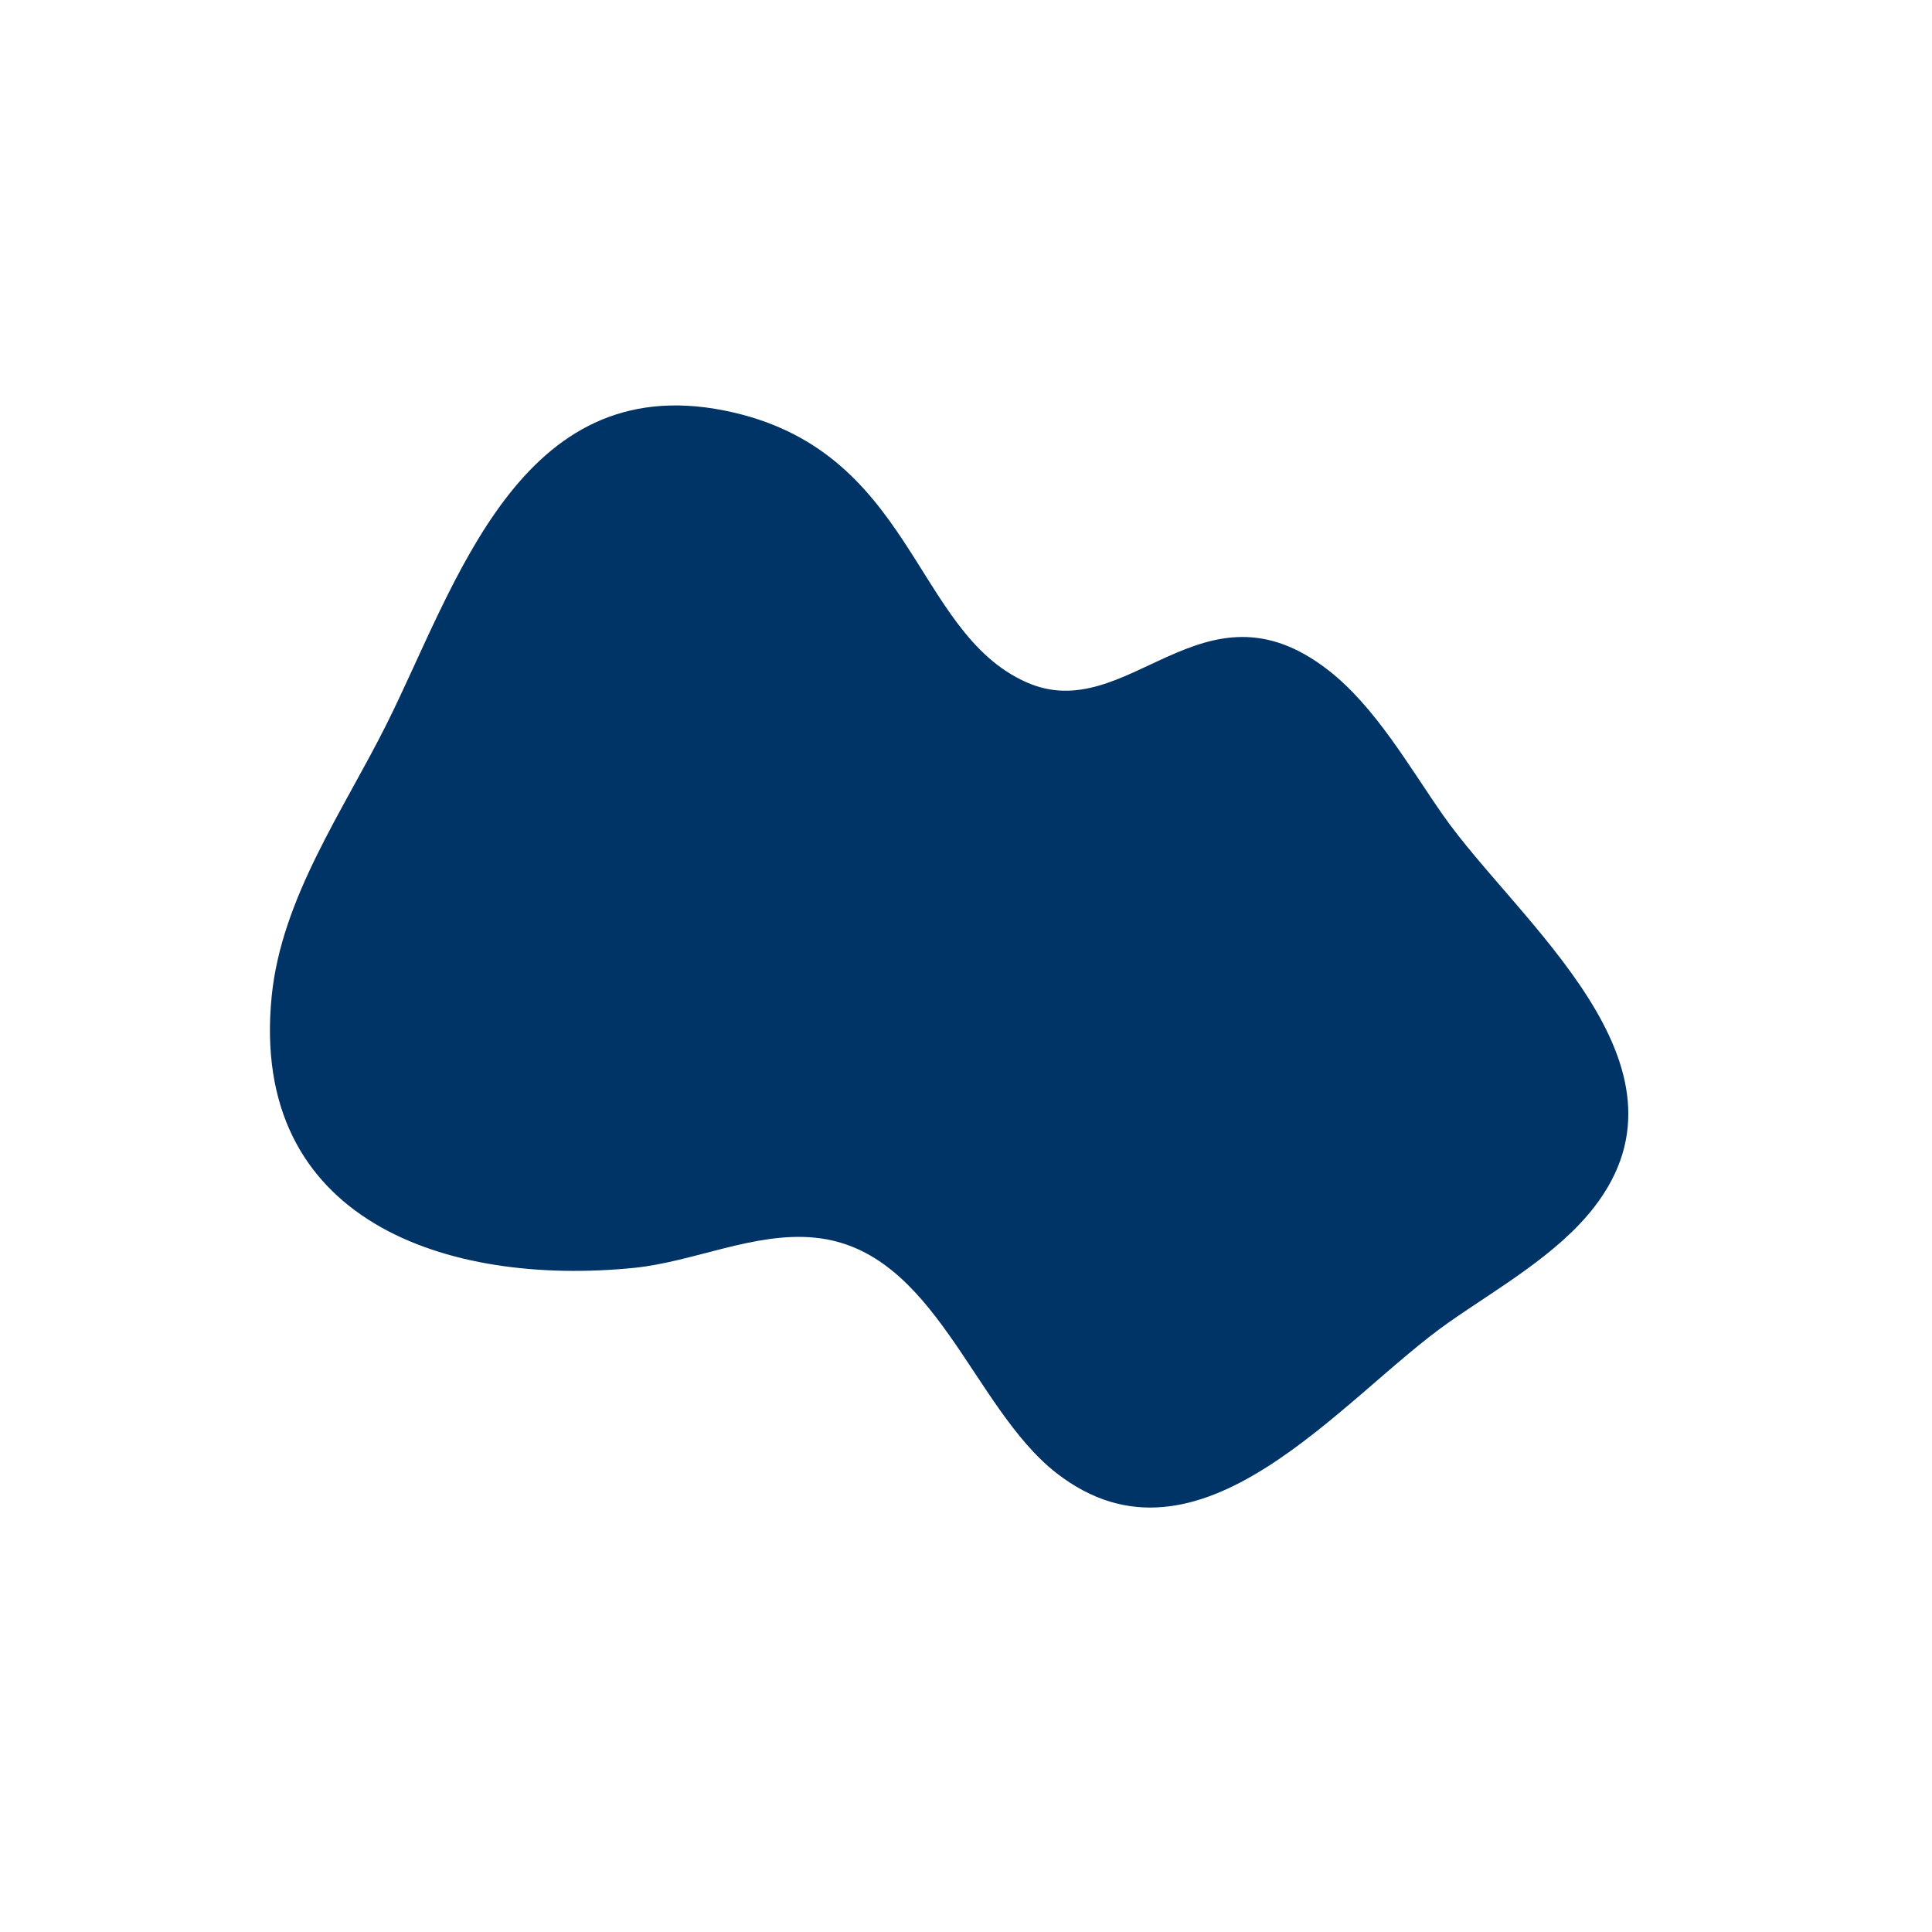
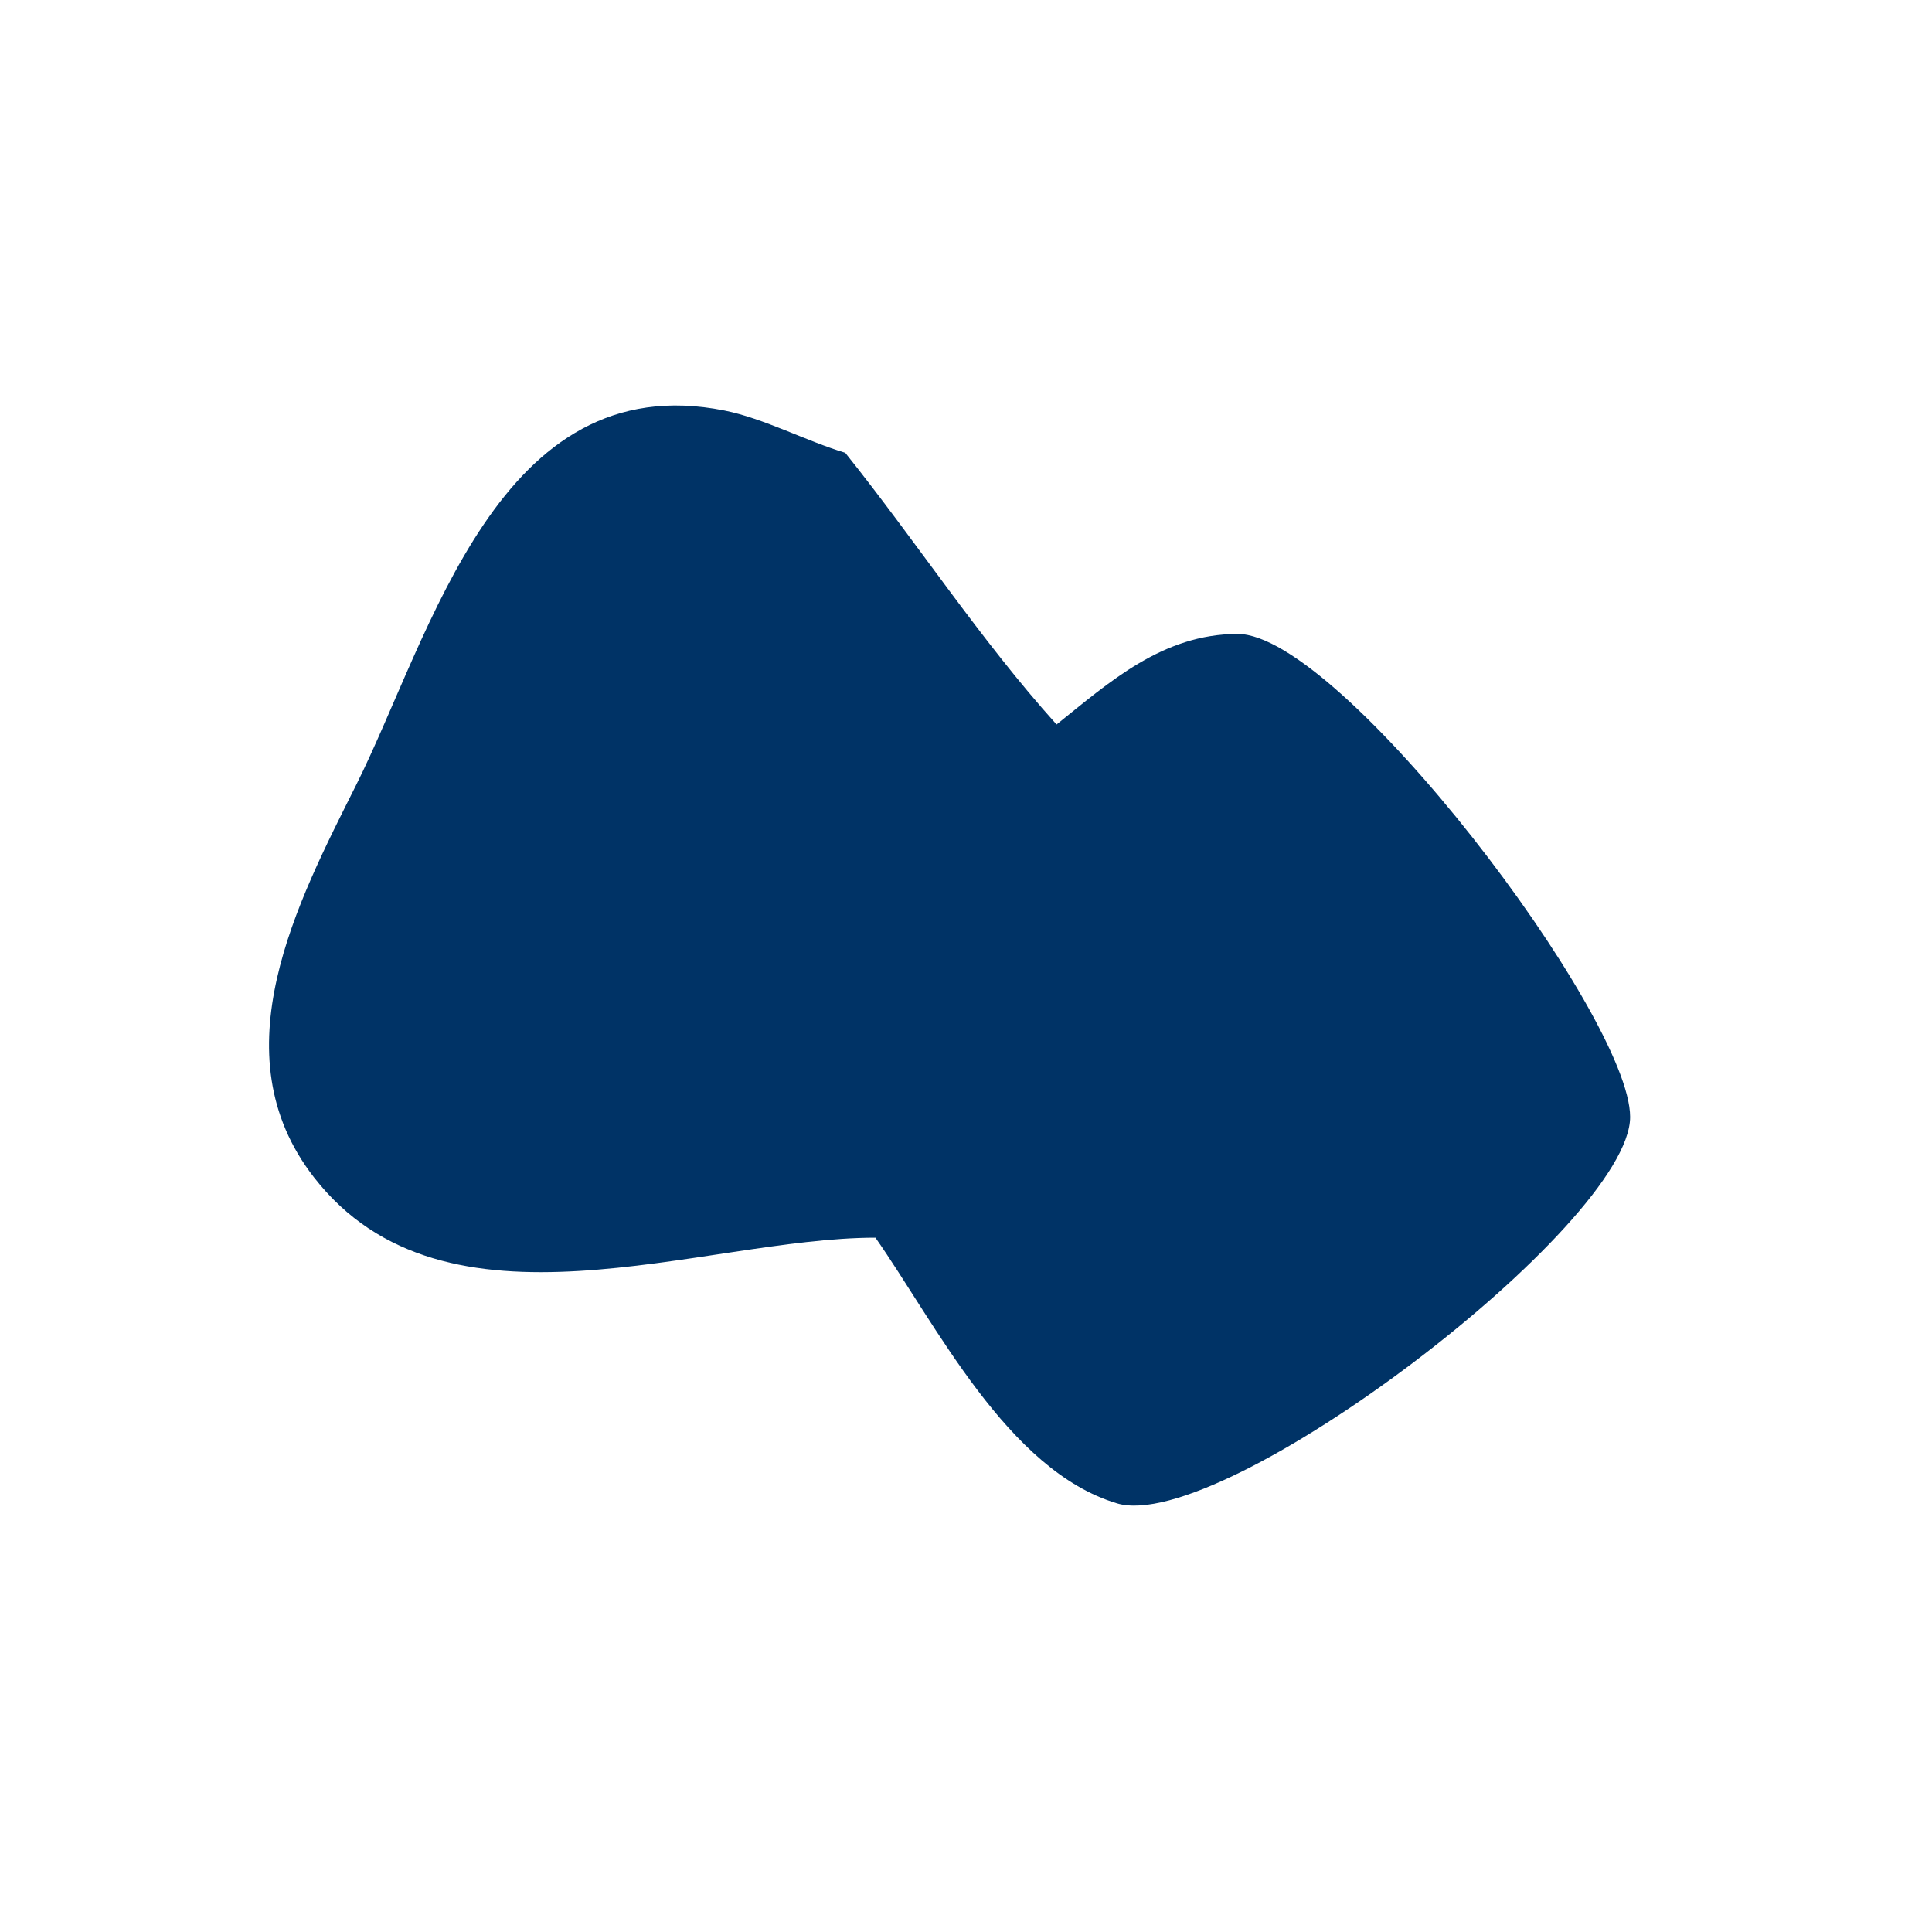
<svg xmlns="http://www.w3.org/2000/svg" viewBox="0 0 64 64" width="64" height="64">
-   <path d="M 52.8 40 C 51.582 41.566 49.595 42.683 48 43.8 C 44.454 46.282 39.734 52.482 35 48.8 C 32.198 46.621 30.992 41.399 27 41 C 24.994 40.799 22.978 41.802 21 42 C 14.817 42.618 8.255 40.452 9 33 C 9.325 29.746 11.378 26.844 12.8 24 C 15.103 19.394 17.202 12.24 24 13.6 C 30.288 14.858 30.222 20.921 34 22.6 C 37.377 24.101 39.818 18.947 44 22.2 C 45.566 23.418 46.683 25.405 47.8 27 C 50.282 30.546 56.482 35.266 52.8 40 Z" fill="#003366" />
+   <path d="M 28 15 C 30.385 17.981 32.455 21.172 35 24 C 36.728 22.617 38.506 21 41 21 C 44.416 21 54 33.654 54 37 C 54 40.583 40.506 50.852 37 49.8 C 33.377 48.713 31.009 43.87 29 41 C 23.246 41 14.762 44.608 10.4 39 C 7.203 34.889 9.864 29.873 11.8 26 C 14.285 21.03 16.508 12.102 24 13.6 C 25.31 13.862 26.708 14.612 28 15 Z" fill="#003366" />
</svg>
